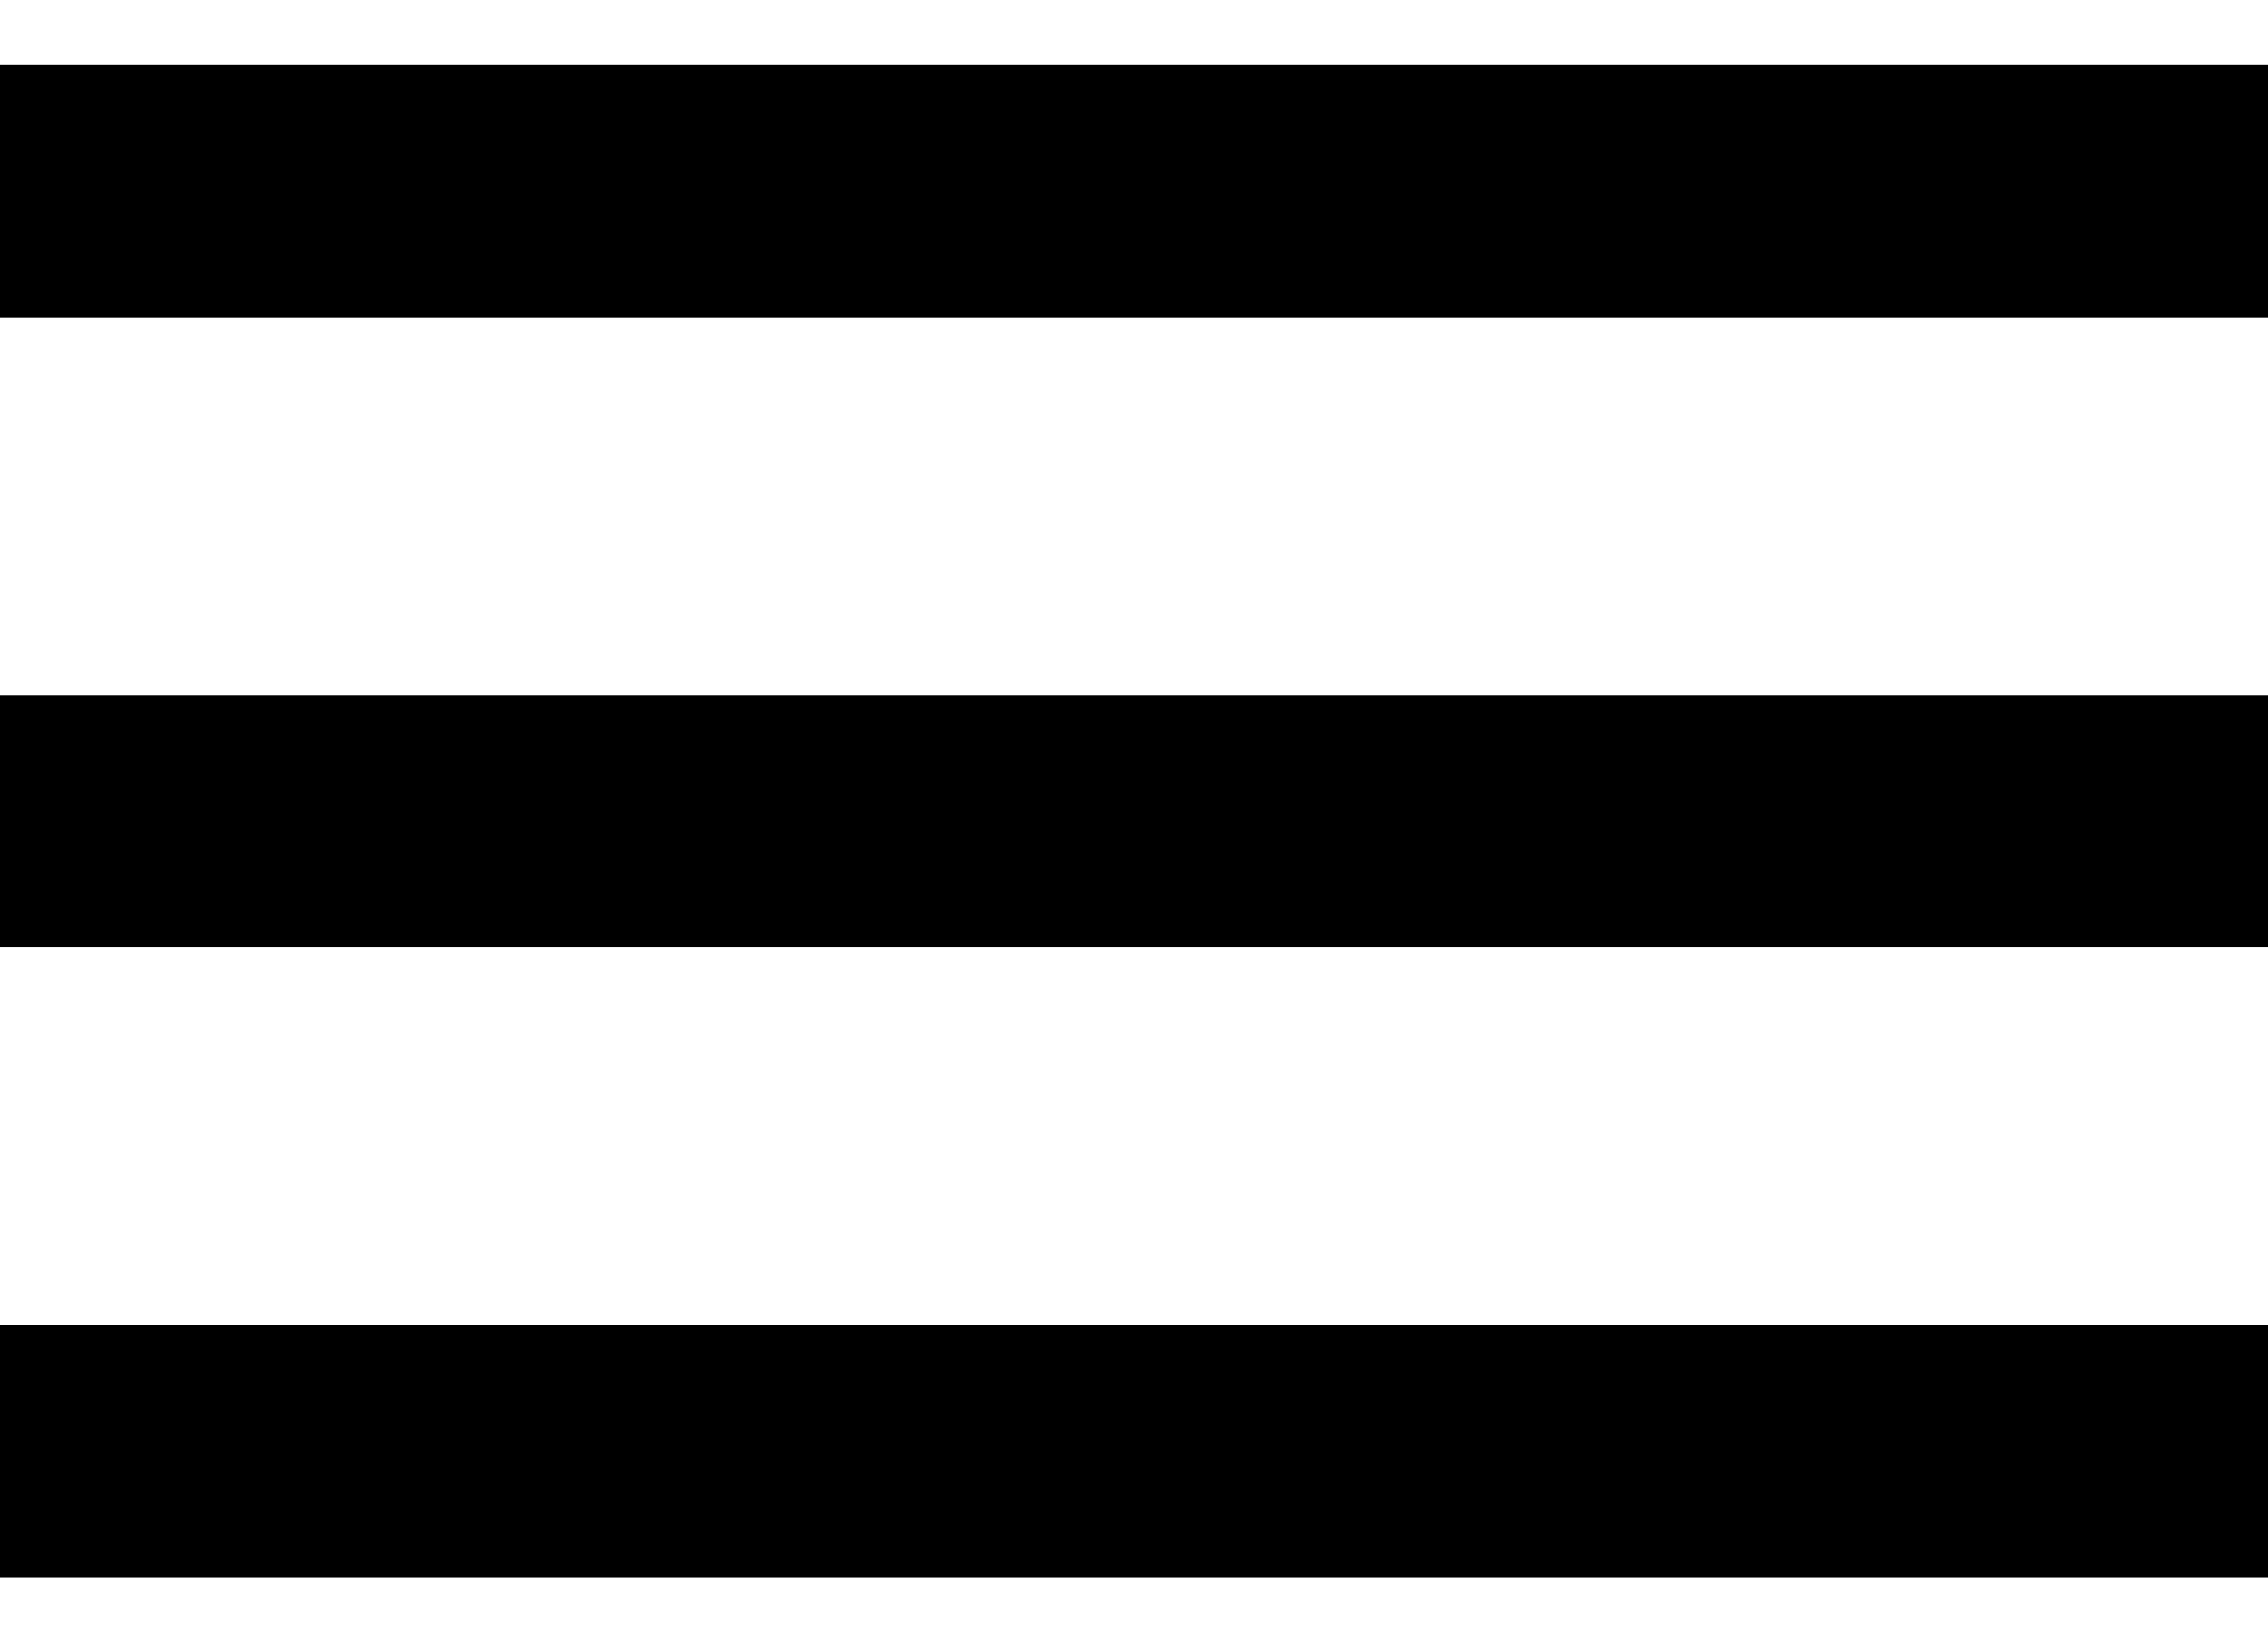
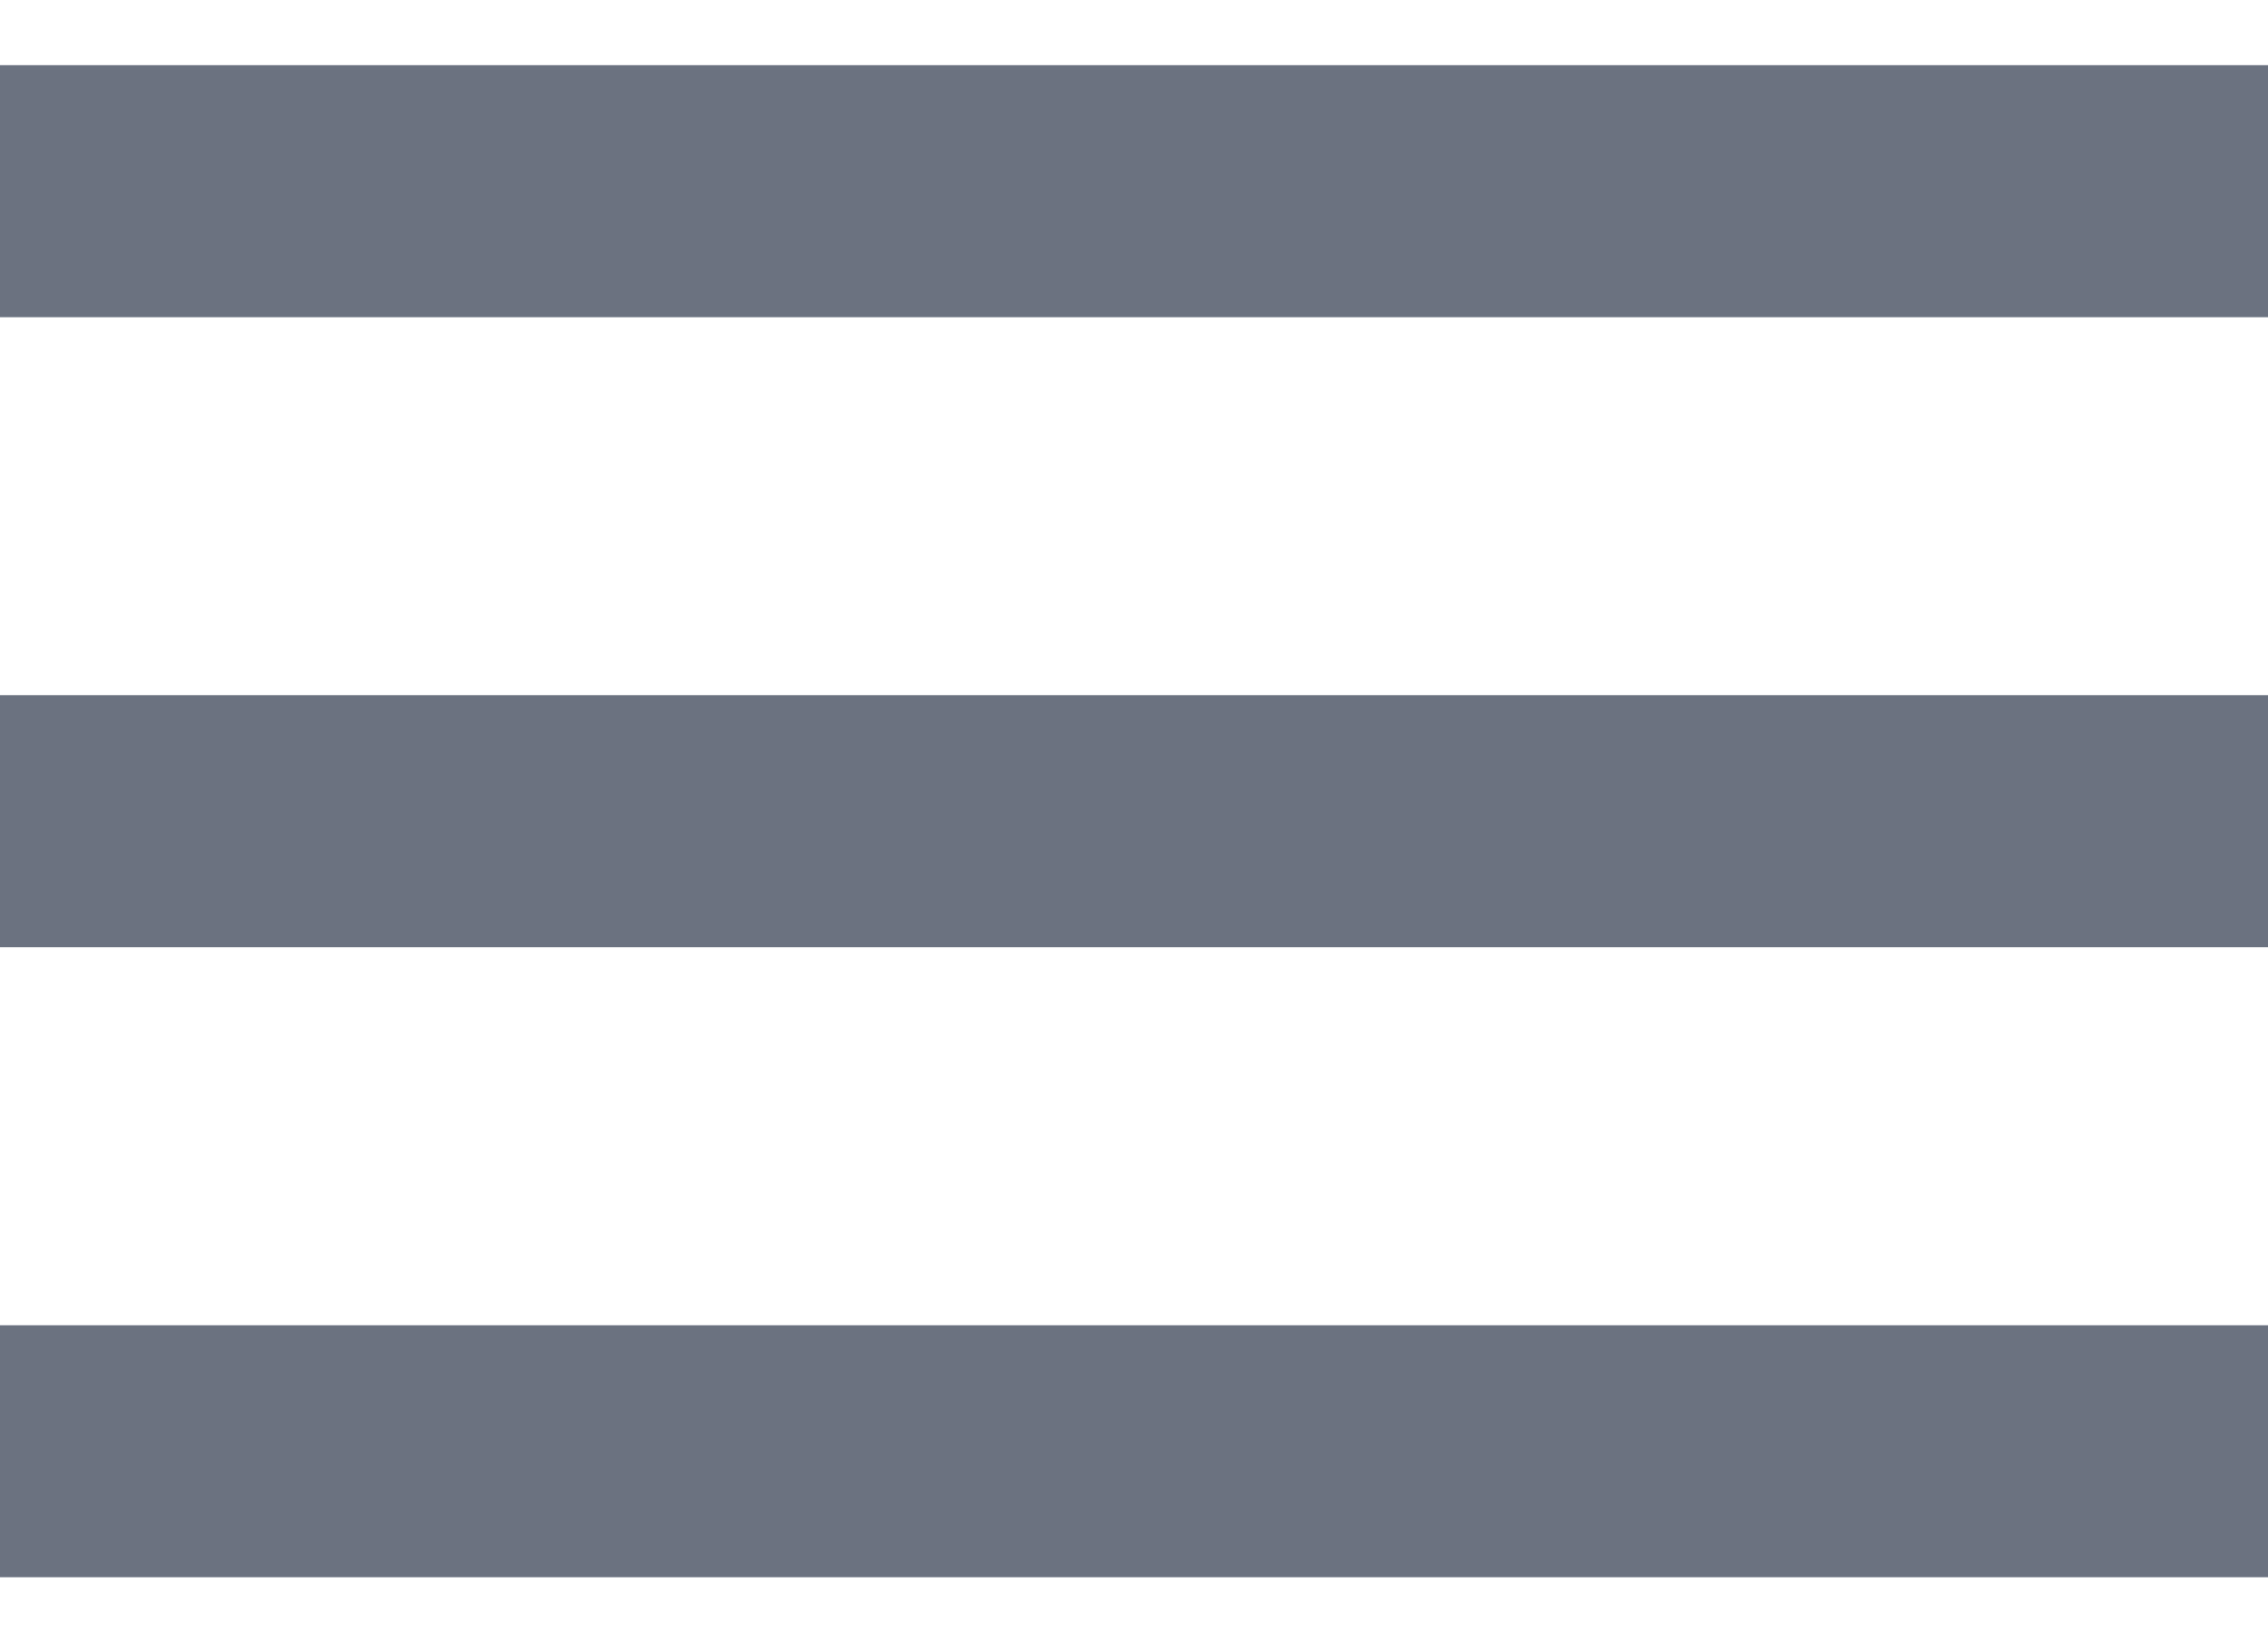
<svg xmlns="http://www.w3.org/2000/svg" width="29" height="21" viewBox="0 0 29 21" fill="none">
-   <path d="M0 20.167H29V16.945H0V20.167ZM0 12.111H29V8.889H0V12.111ZM0 0.833V4.056H29V0.833H0Z" fill="black" />
+   <path d="M0 20.167H29V16.945H0V20.167ZM0 12.111H29V8.889H0V12.111ZM0 0.833V4.056H29V0.833H0Z" fill="rgba(107, 114, 128, 1)" />
</svg>
